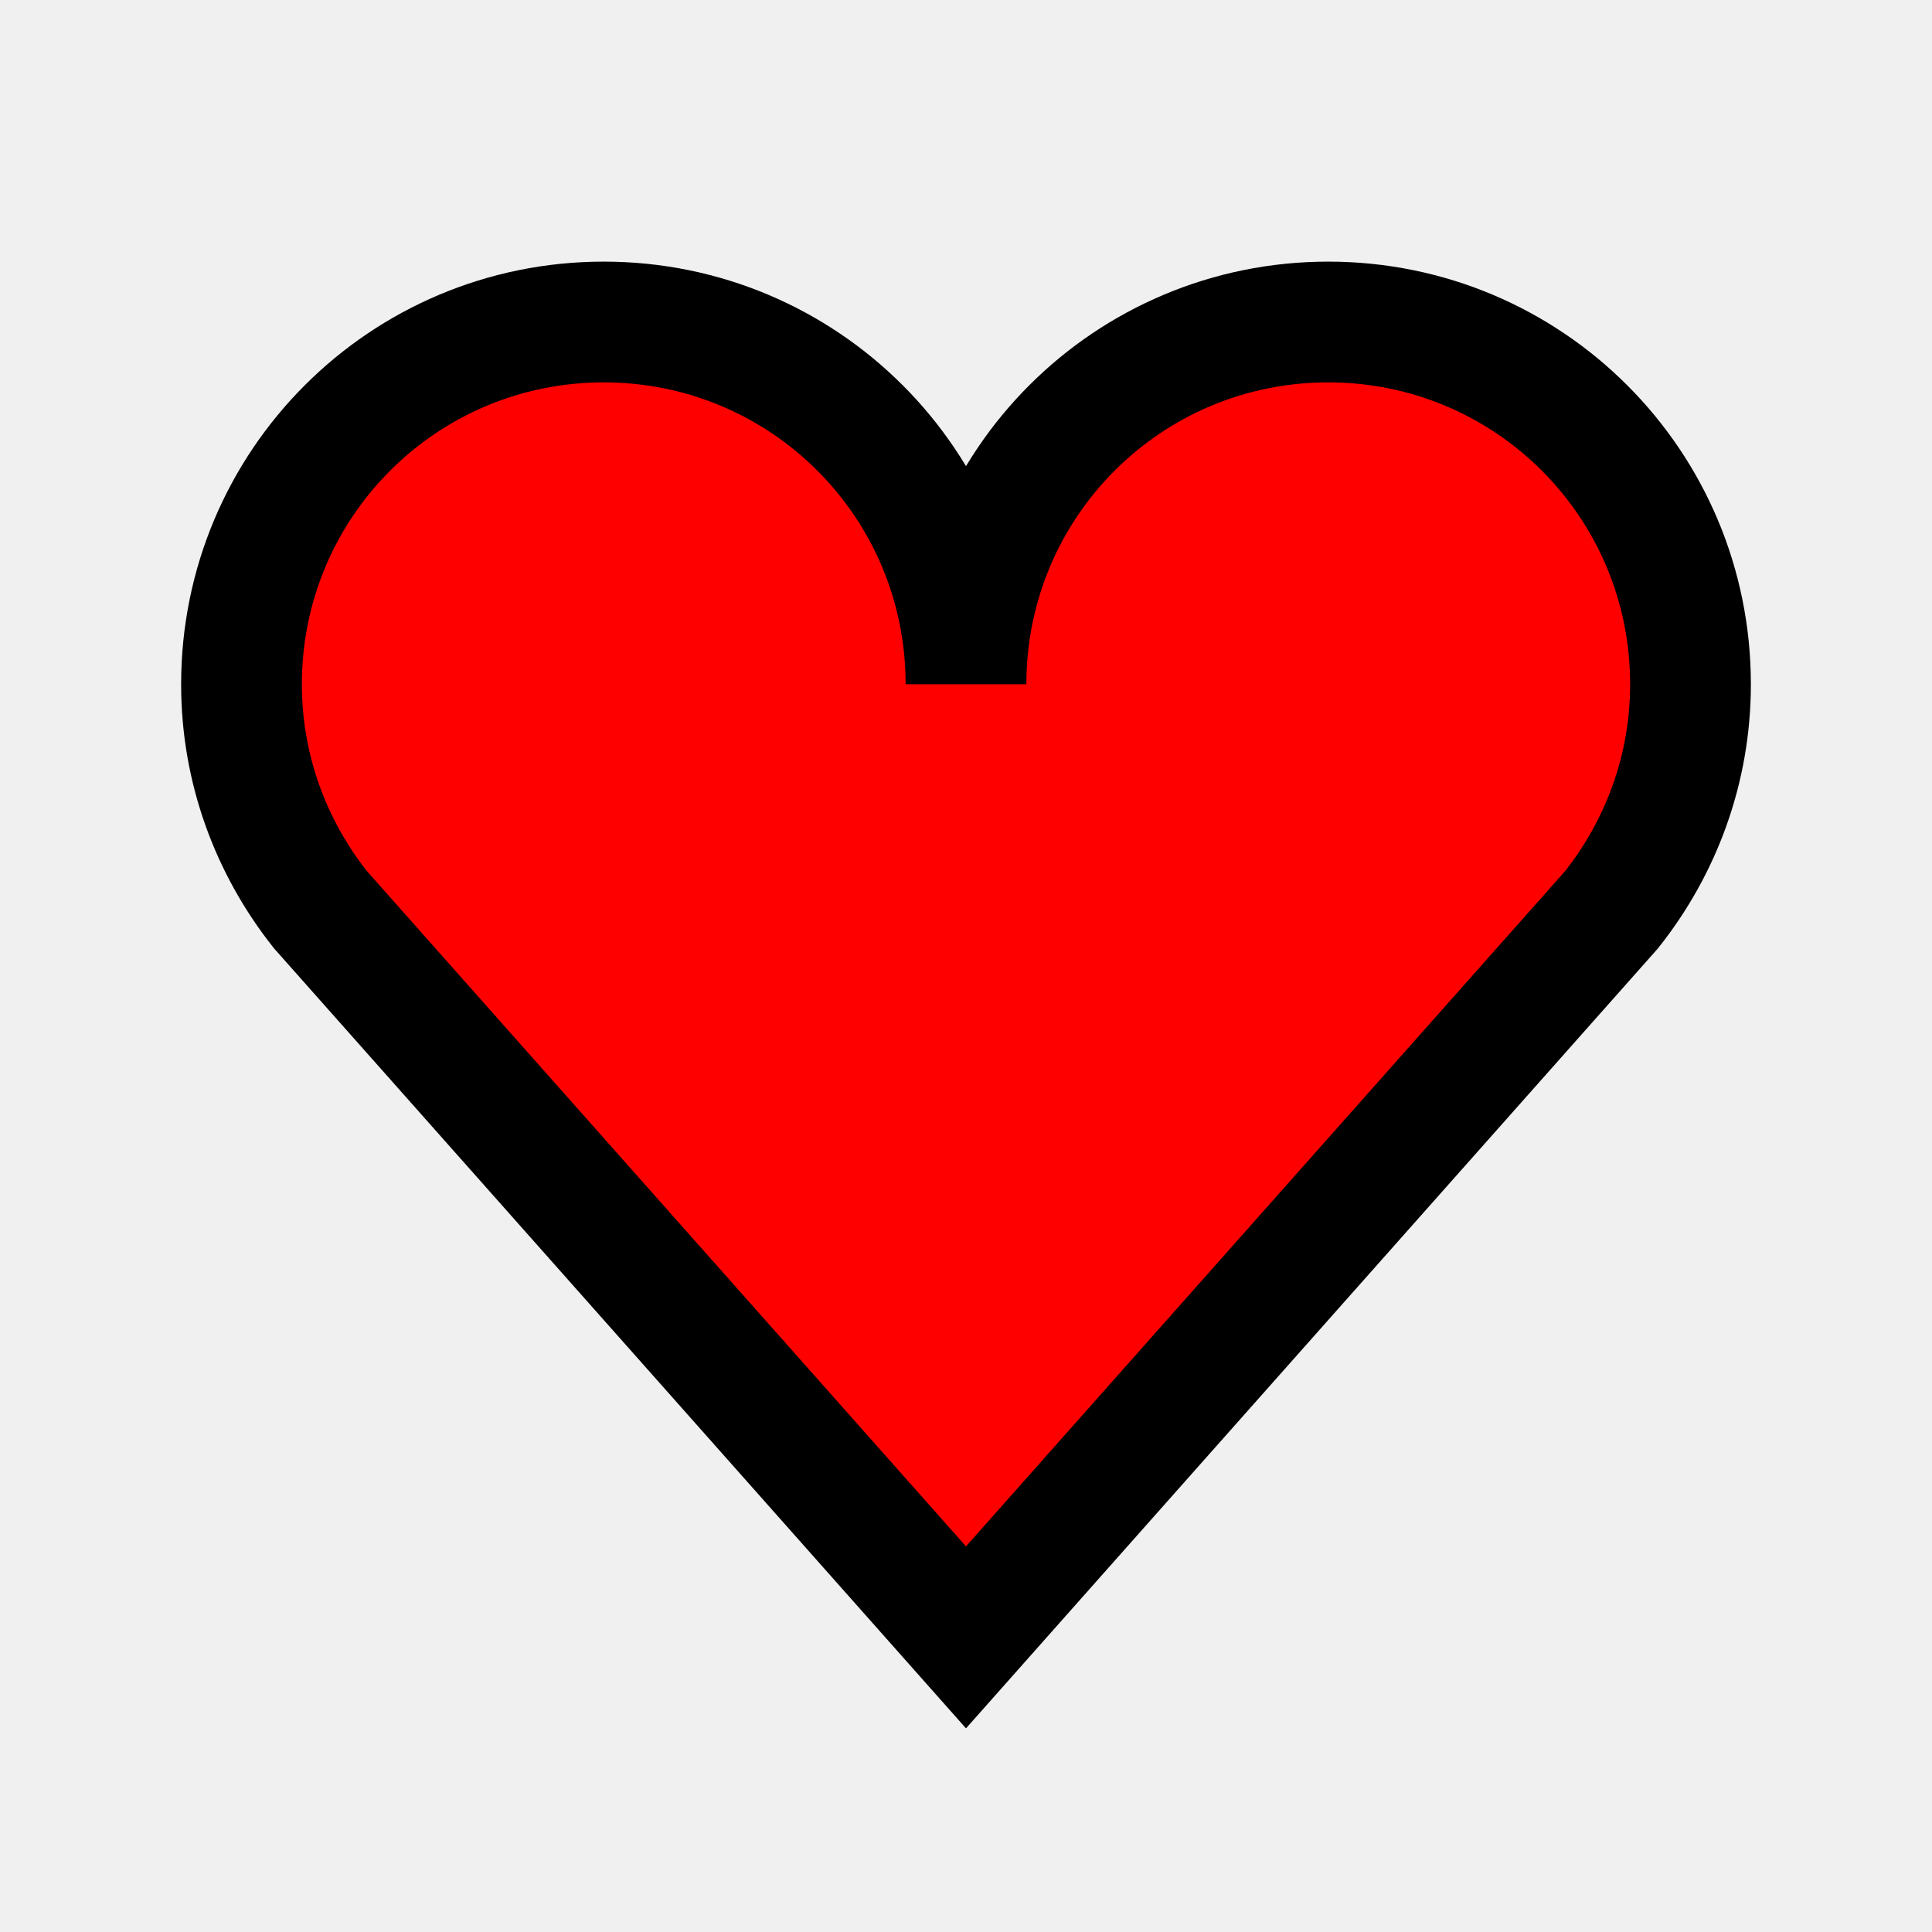
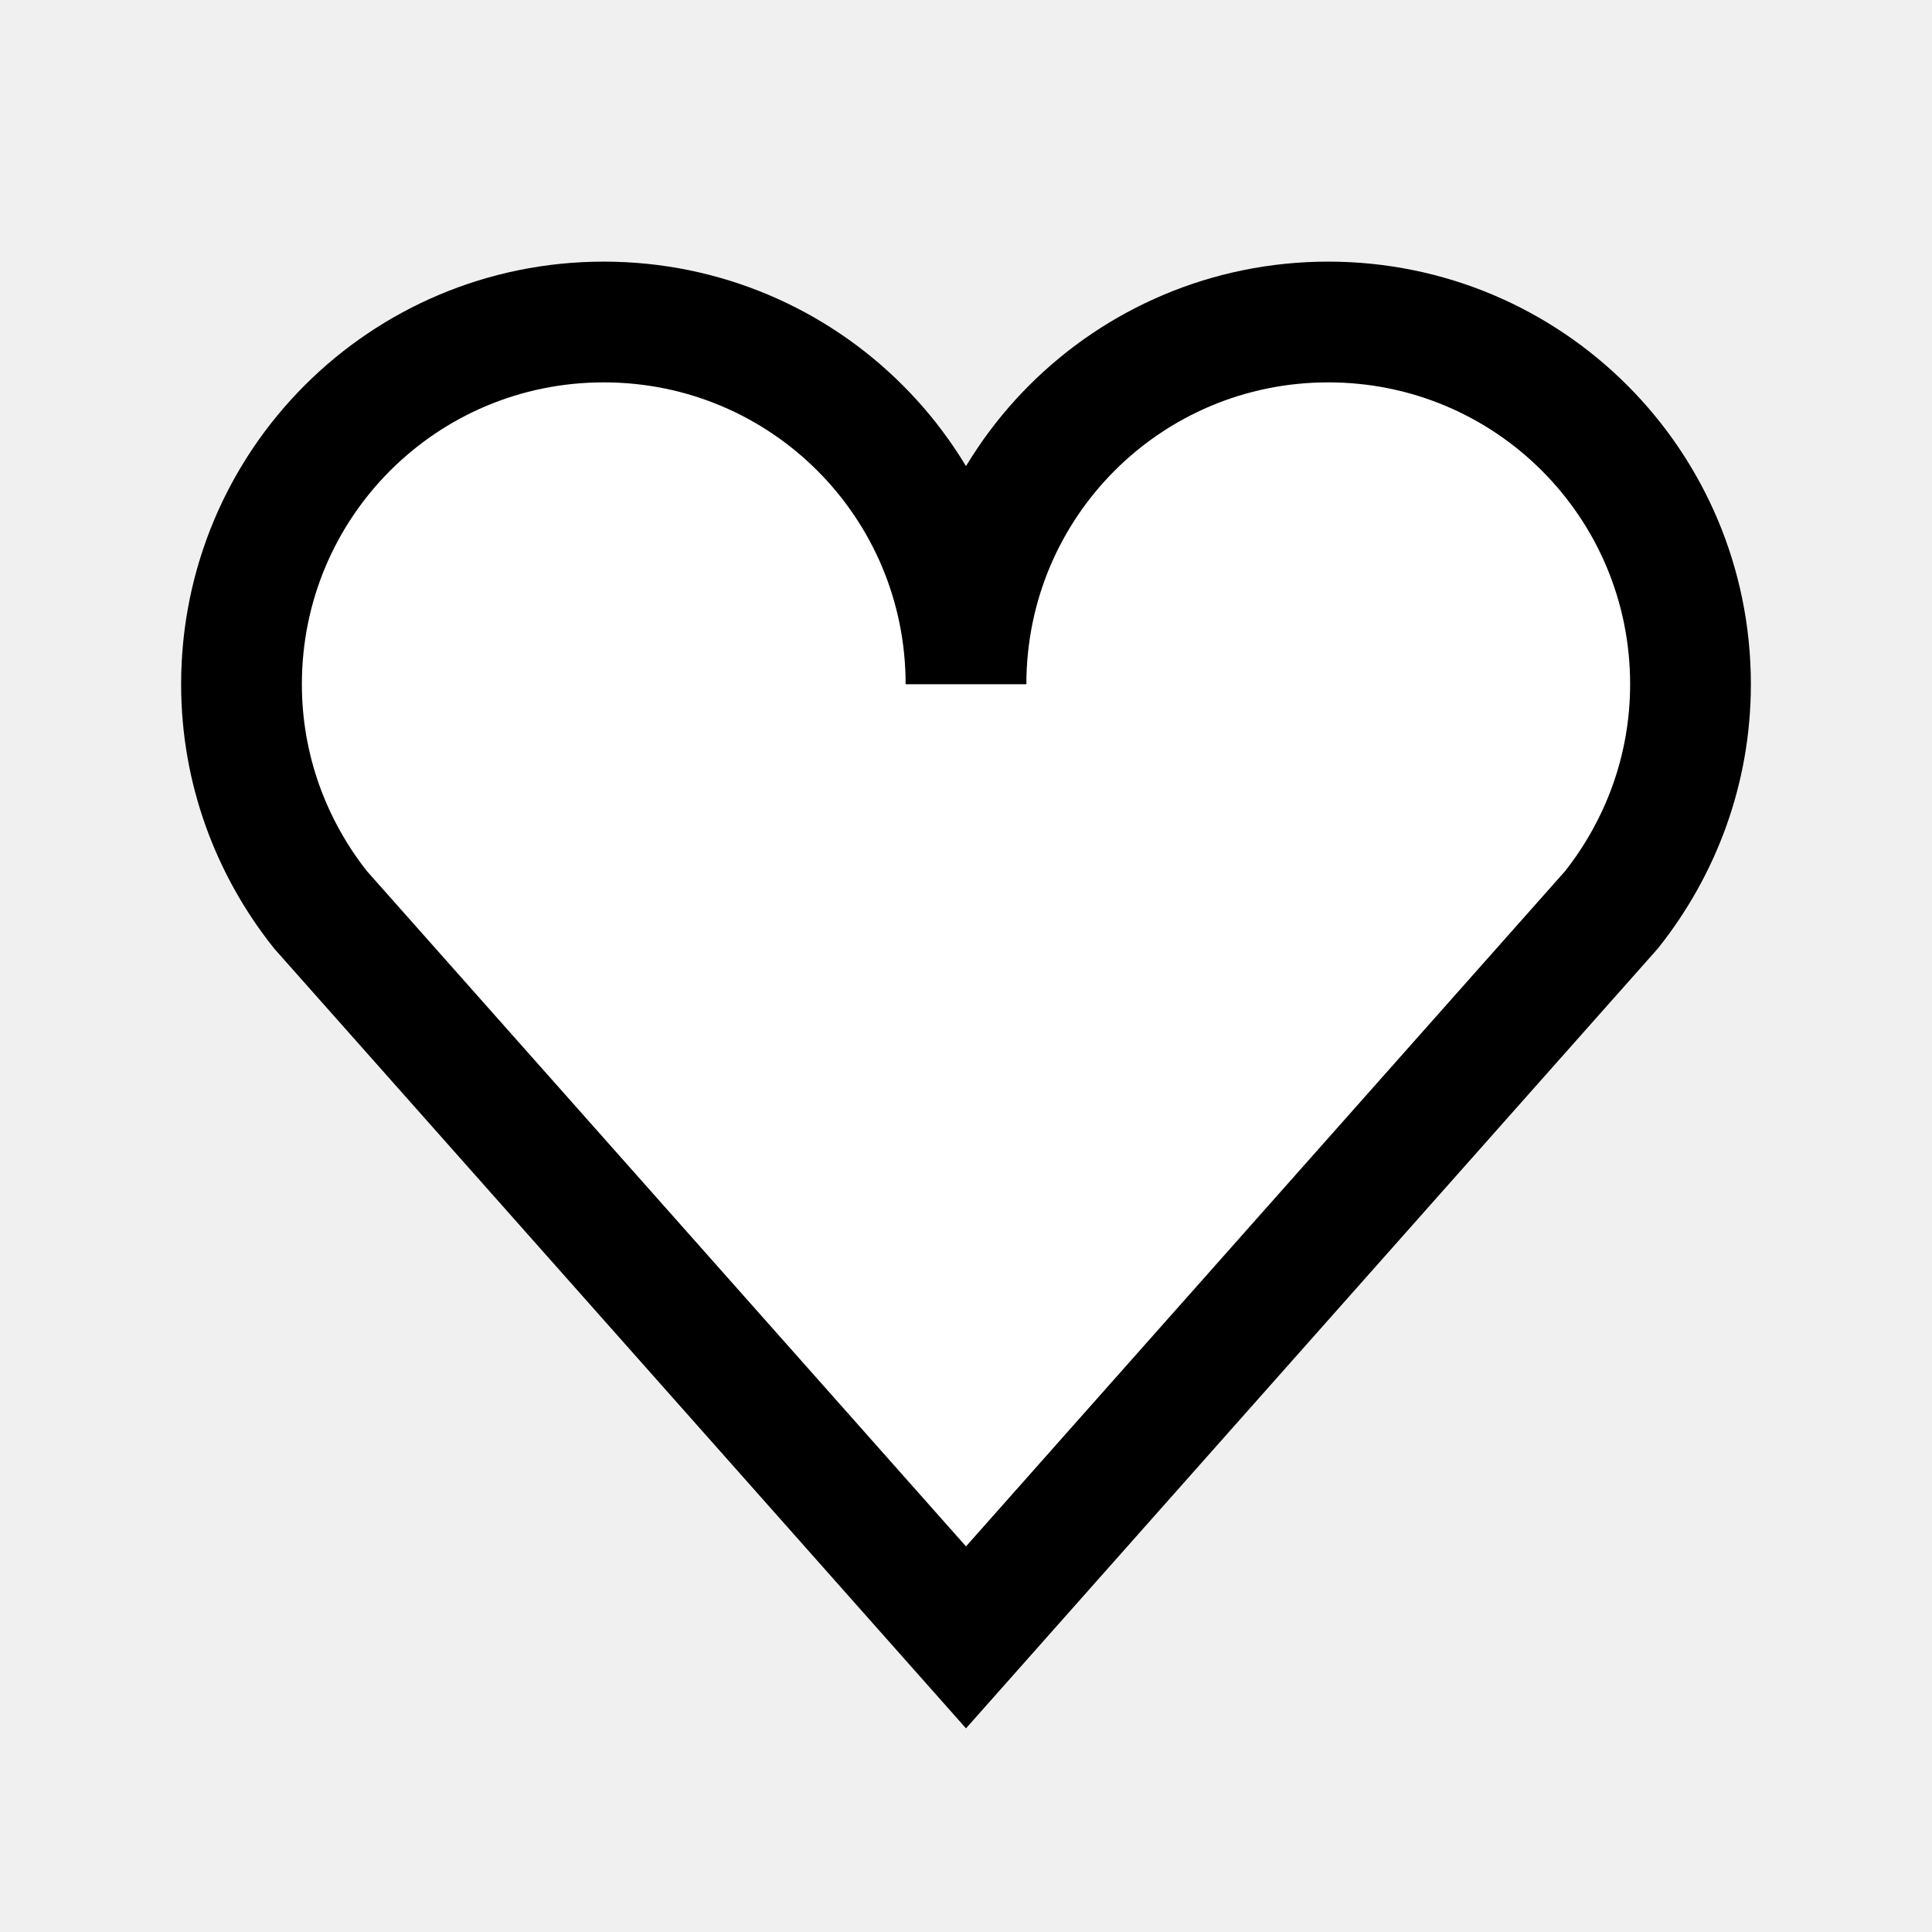
<svg xmlns="http://www.w3.org/2000/svg" width="24" height="24" viewBox="0 0 24 24" fill="red">
-   <path d="M14.12 17.95L20.02 11.3C20.63 10.53 21 9.56 21 8.5C21 6.01 18.99 4 16.5 4C14.01 4 12 6.01 12 8.5C12 6.01 9.99 4 7.5 4C5.01 4 3 6.01 3 8.5C3 9.56 3.37 10.53 3.98 11.3L9.88 17.95L12 20.34L14.12 17.95Z" fill="" stroke="currentColor" stroke-width="1.5" stroke-miterlimit="10" class="svg-stroke svg-fill" />
+   <path d="M14.12 17.95L20.02 11.3C20.63 10.53 21 9.56 21 8.5C21 6.01 18.99 4 16.5 4C14.01 4 12 6.01 12 8.5C12 6.01 9.99 4 7.5 4C5.01 4 3 6.01 3 8.5C3 9.56 3.37 10.53 3.98 11.3L9.88 17.95L12 20.34L14.12 17.95Z" fill="white" stroke="currentColor" stroke-width="1.5" stroke-miterlimit="10" class="svg-stroke svg-fill" />
</svg>
